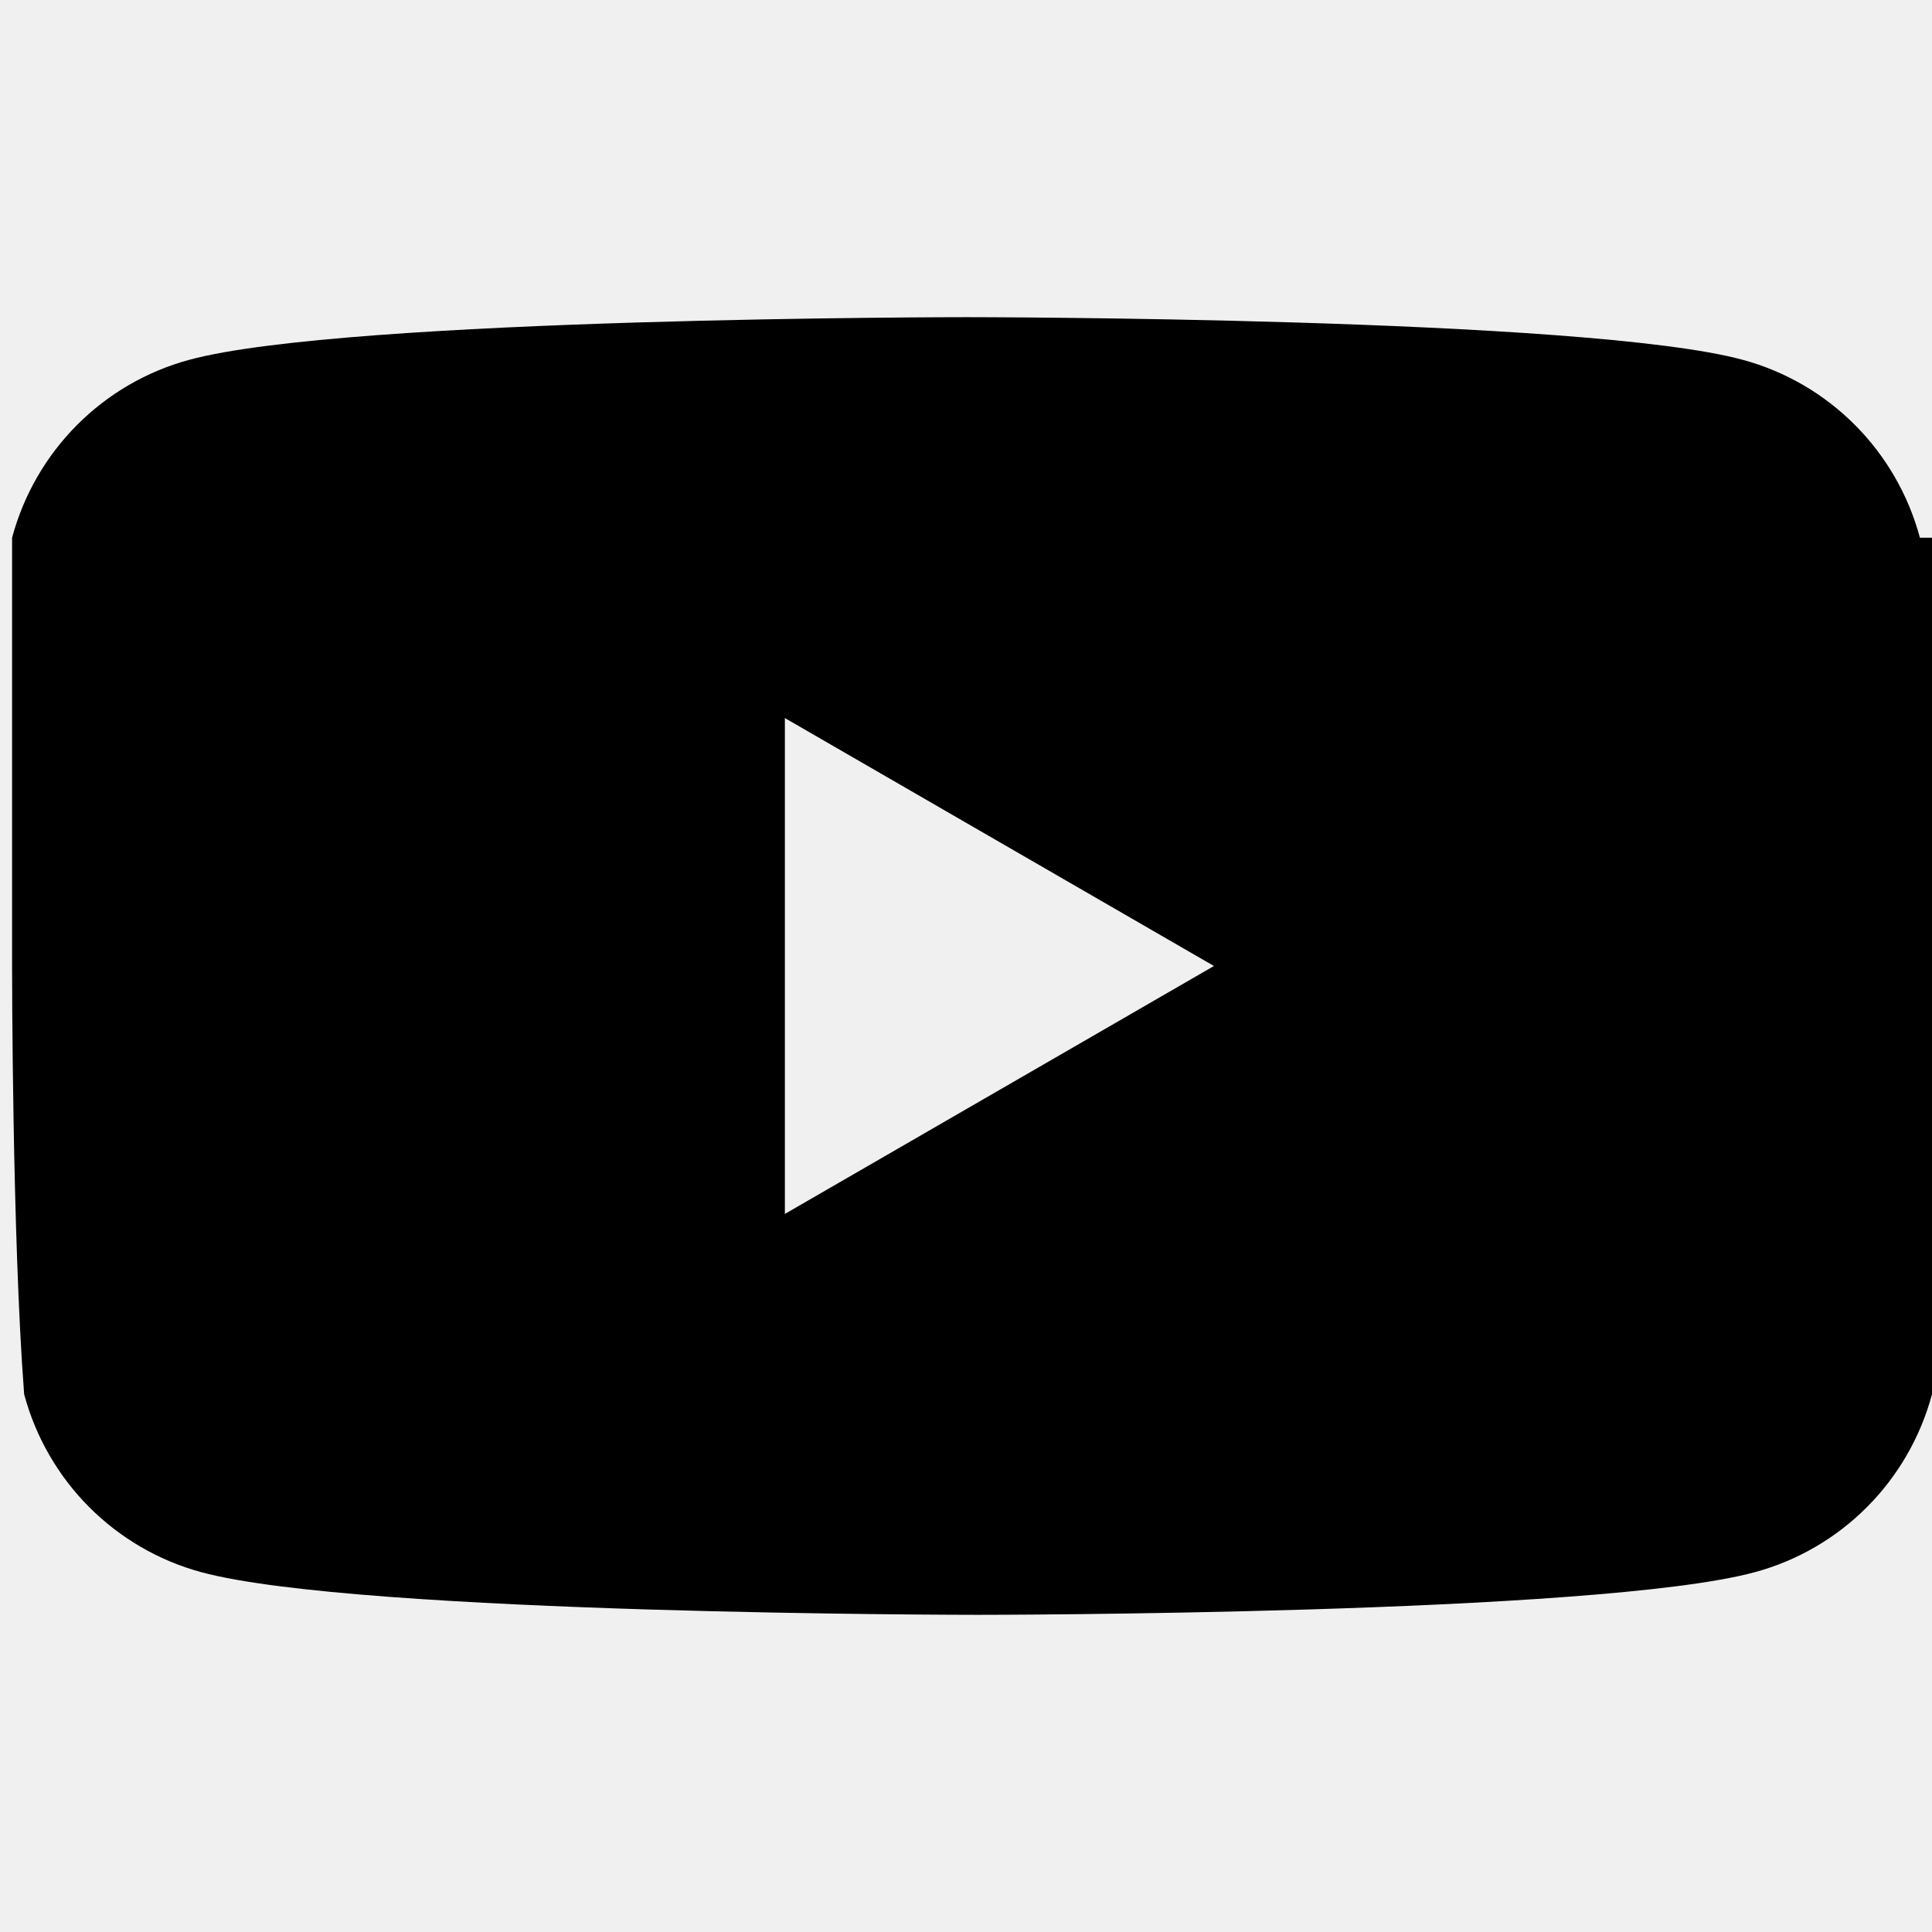
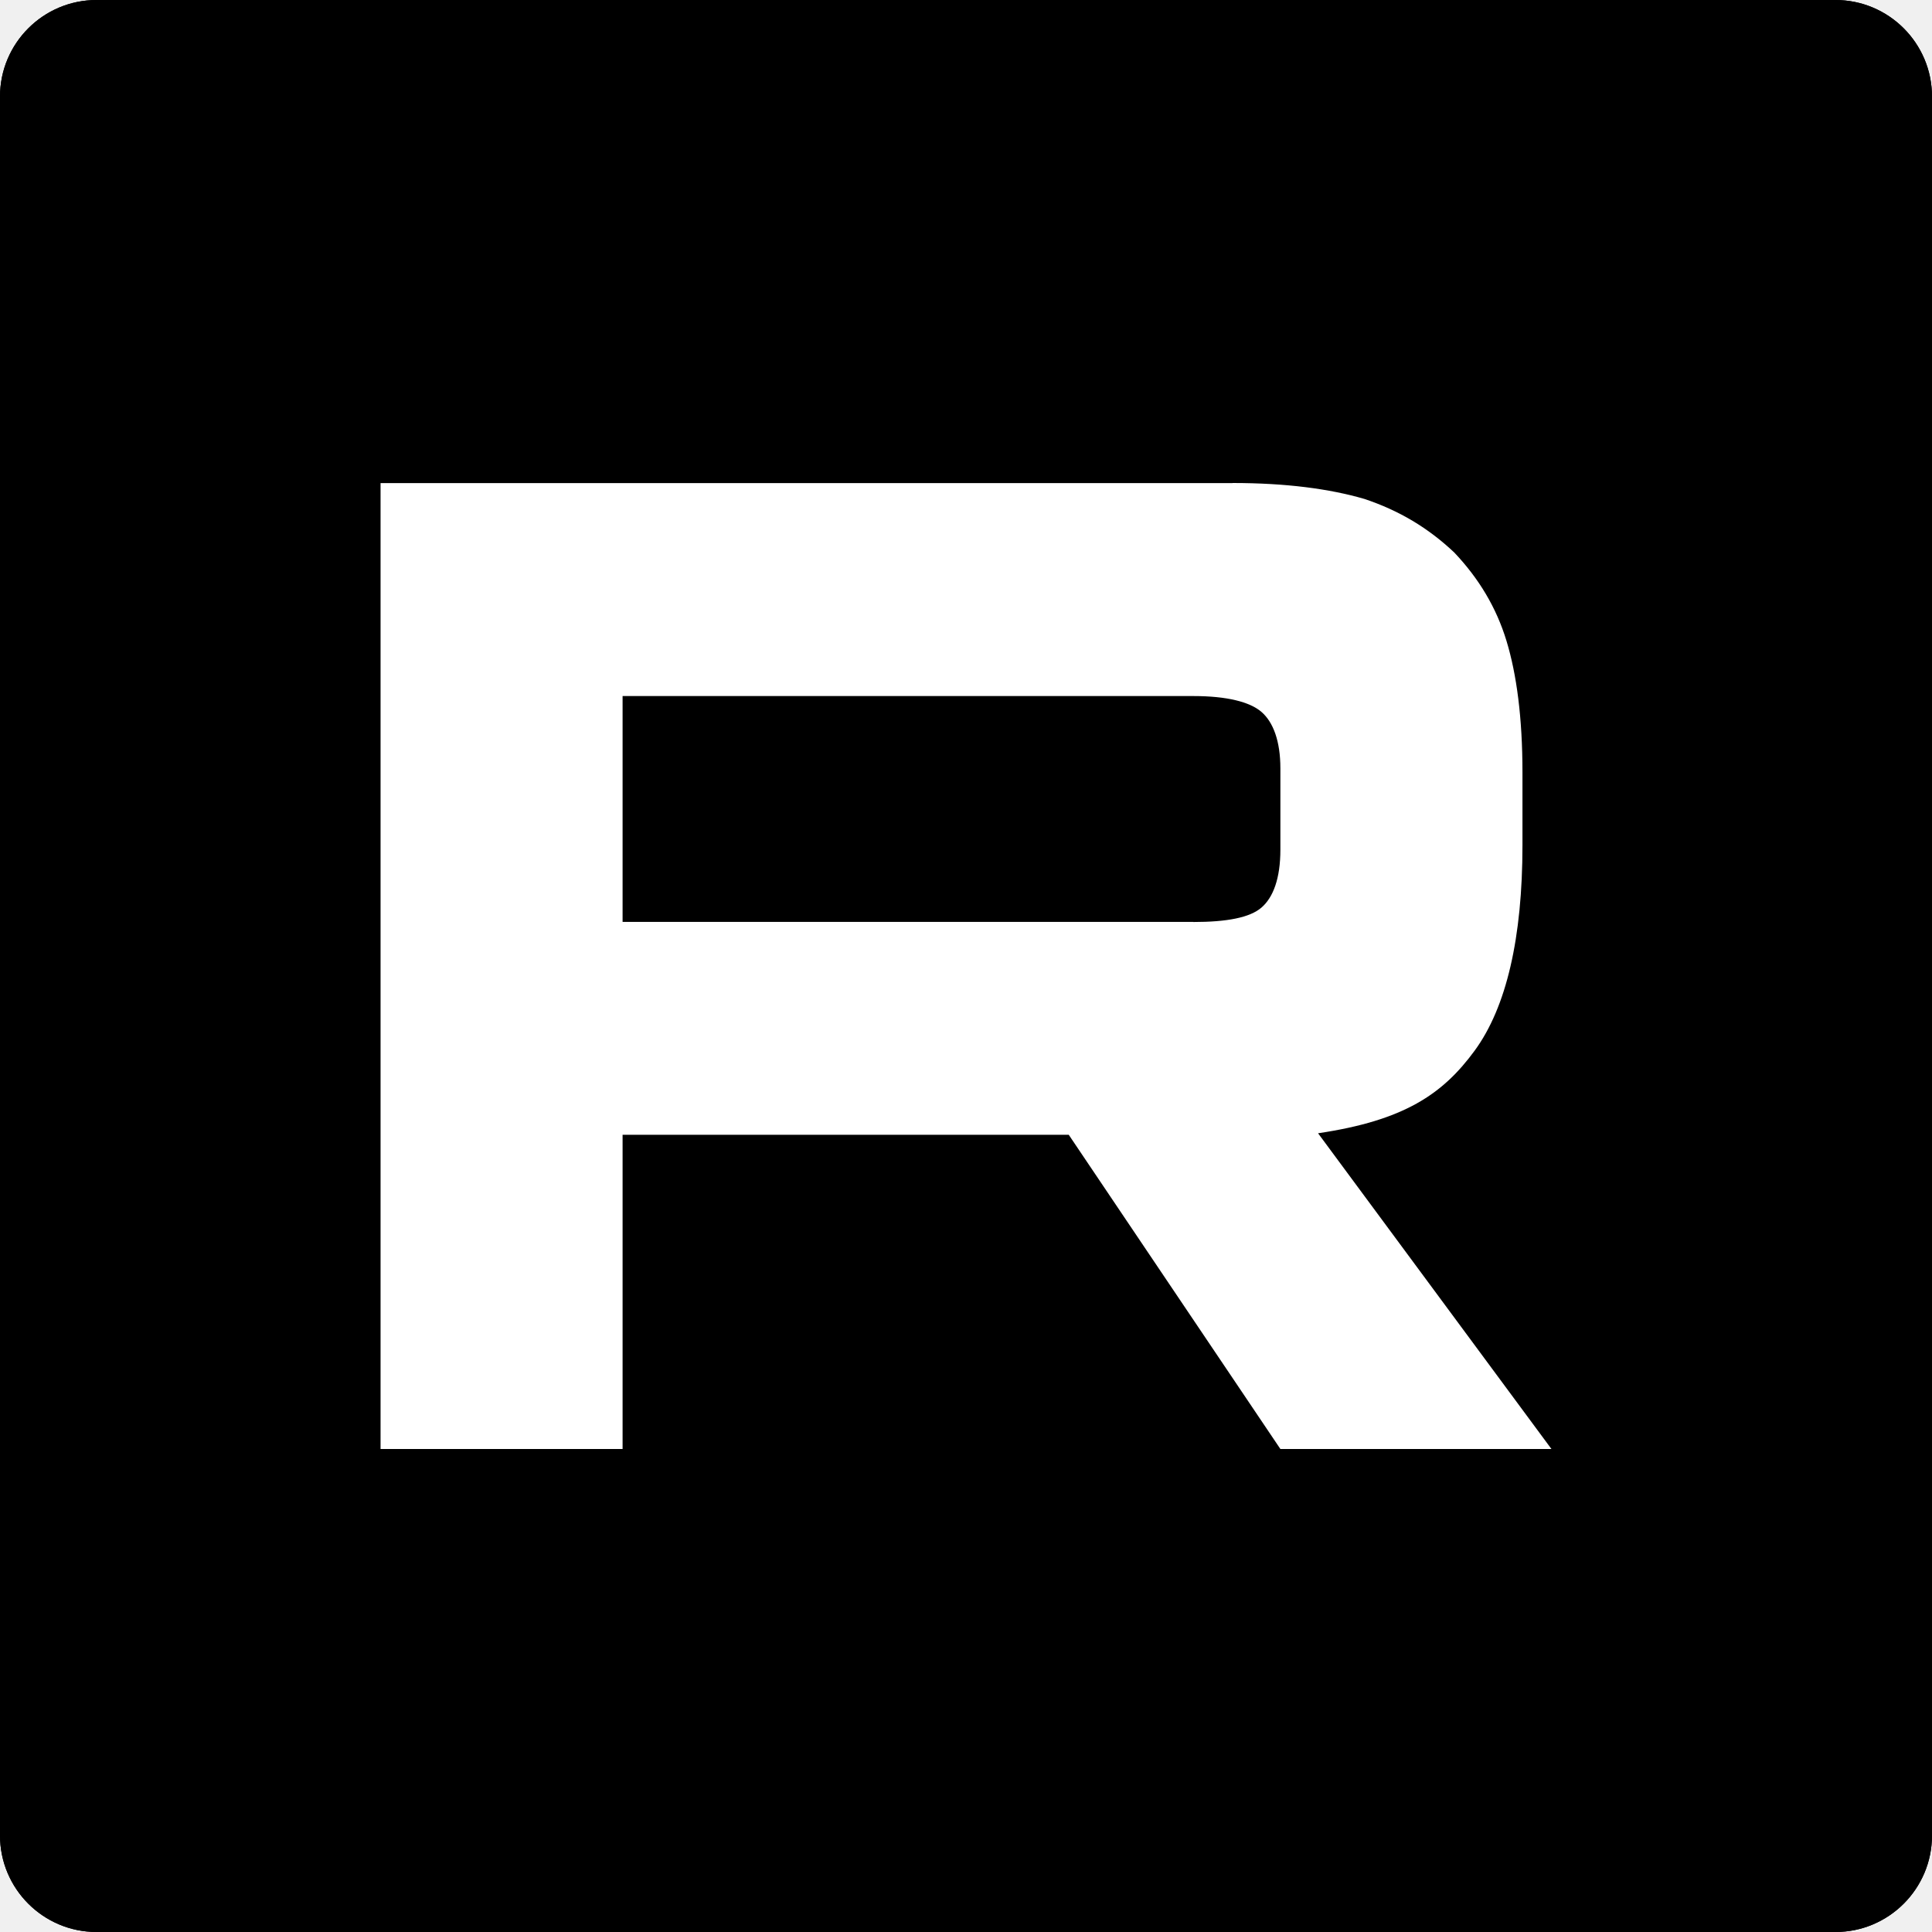
- <svg xmlns="http://www.w3.org/2000/svg" viewBox="0 0 24 24" fill="currentColor">
-   <path d="M23.85 6.68c-.29-1.08-1.13-1.92-2.2-2.21C19.7 3.94 12 3.94 12 3.94s-7.7 0-9.65.53c-1.07.29-1.91 1.13-2.2 2.21C.15 8.63.15 12 .15 12s0 3.37.15 5.32c.29 1.08 1.13 1.92 2.2 2.21 1.95.53 9.65.53 9.65.53s7.7 0 9.65-.53c1.07-.29 1.91-1.13 2.2-2.21.15-1.95.15-5.32.15-5.32s0-3.37-.15-5.32zM9.75 15.08V8.92l5.33 3.08-5.33 3.08z" />
+ <svg xmlns="http://www.w3.org/2000/svg" width="40" height="40" viewBox="0 0 40 40" fill="none">
+   <g clip-path="url(#clip0_2609_12232)">
+     <rect width="40" height="40" rx="2" fill="black" />
+     <path d="M40 0H0V40H40V0Z" fill="black" />
+     <path d="M24.708 19.087H12.89V14.411H24.708C25.398 14.411 25.878 14.531 26.119 14.741C26.36 14.951 26.509 15.341 26.509 15.91V17.589C26.509 18.189 26.36 18.579 26.119 18.789C25.878 18.999 25.398 19.089 24.708 19.089V19.087ZM25.519 10.002H7.879V30H12.89V23.494H22.127L26.509 30H32.121L27.289 23.463C29.071 23.199 29.871 22.653 30.53 21.754C31.19 20.854 31.521 19.415 31.521 17.496V15.996C31.521 14.858 31.4 13.958 31.19 13.268C30.98 12.579 30.62 11.979 30.11 11.44C29.57 10.93 28.97 10.571 28.249 10.33C27.528 10.12 26.628 10 25.519 10V10.002Z" fill="white" />
+   </g>
+   <defs>
+     <clipPath id="clip0_2609_12232">
+       <rect width="40" height="40" rx="2" fill="white" />
+     </clipPath>
+   </defs>
</svg>
